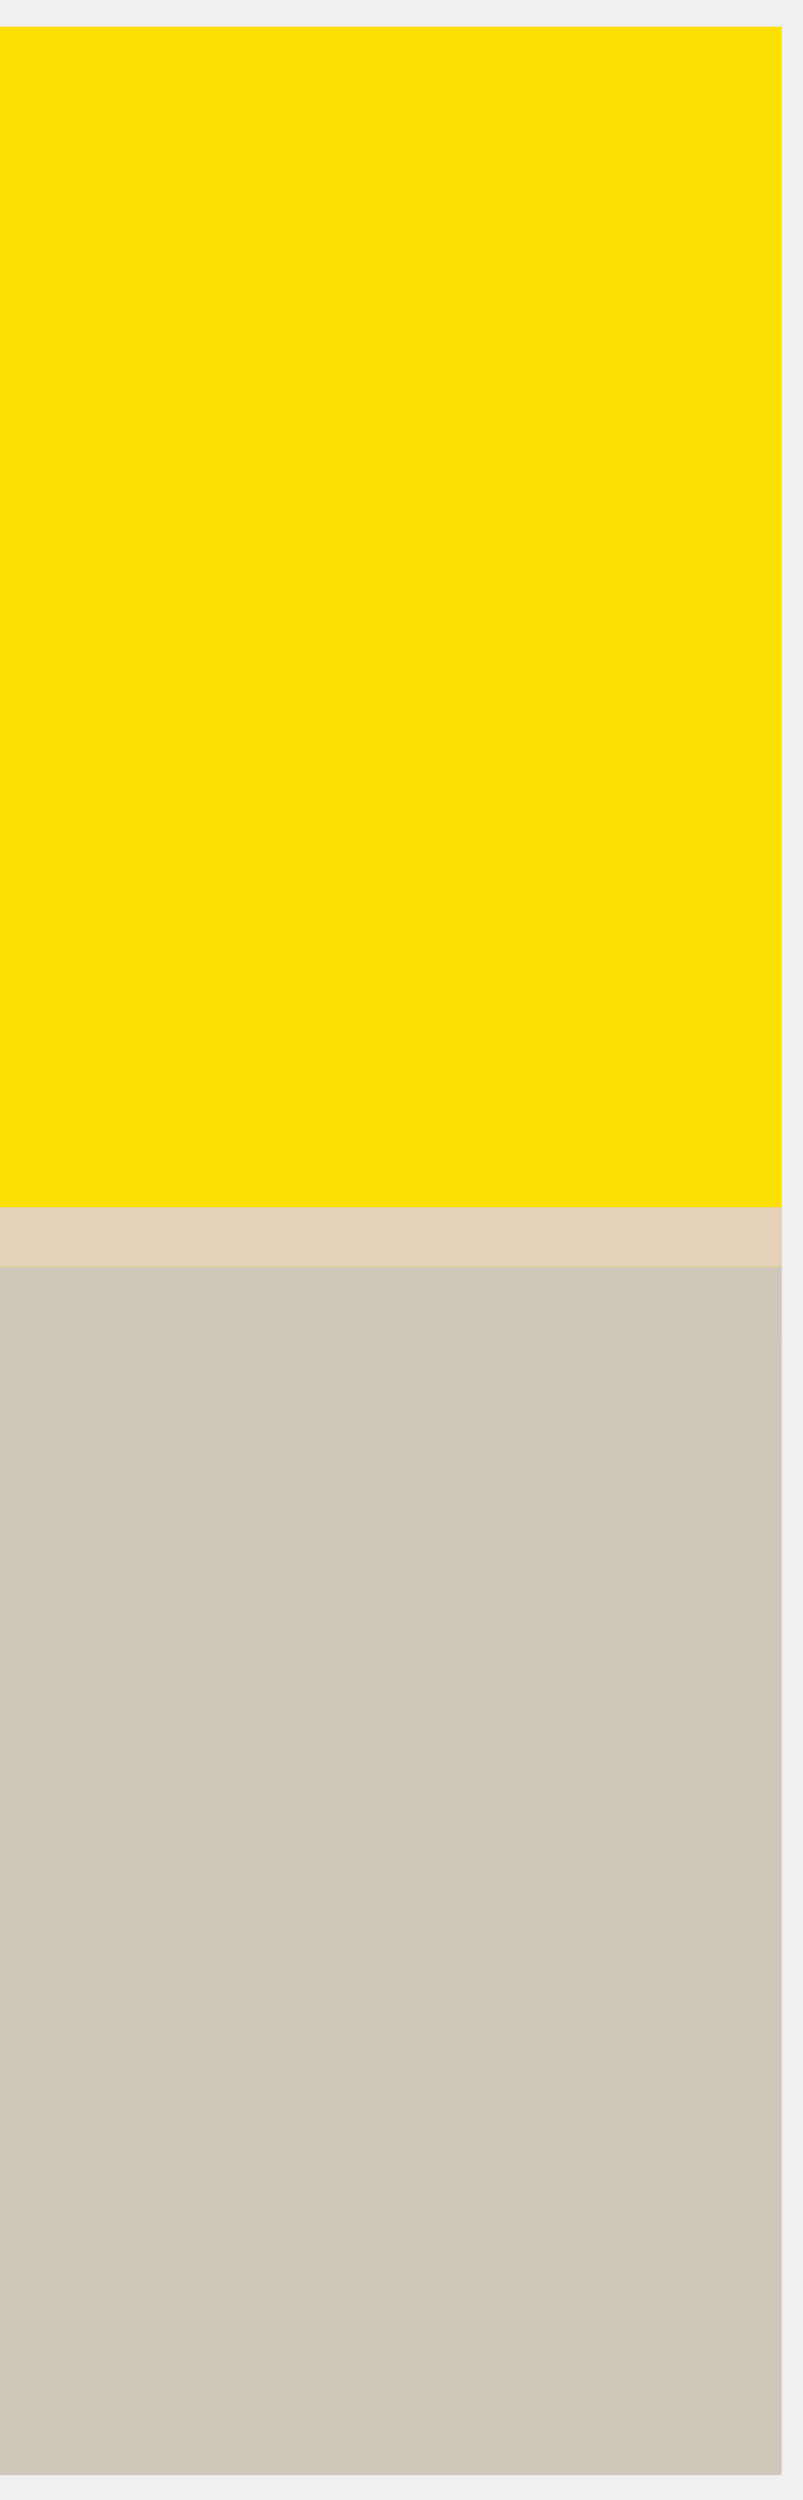
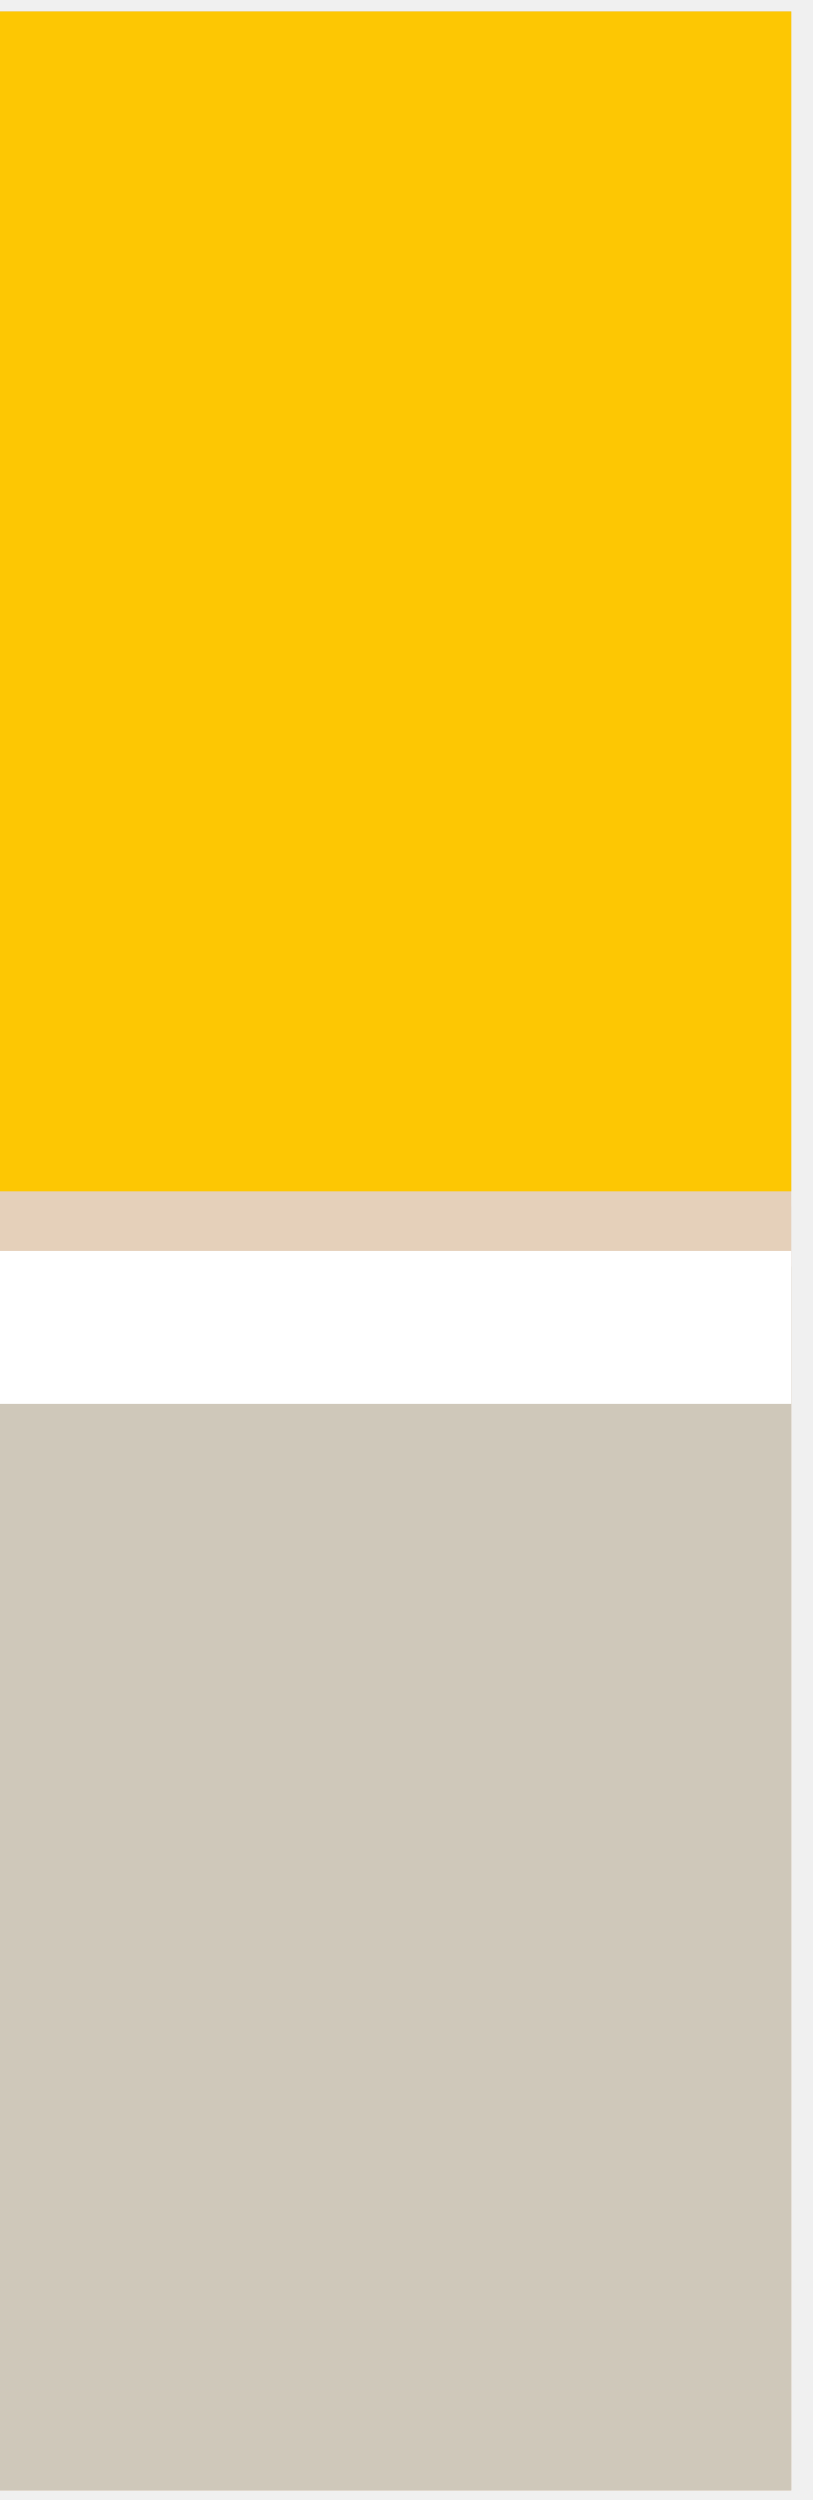
- <svg xmlns="http://www.w3.org/2000/svg" width="26" height="81" viewBox="0 0 26 81" fill="none">
-   <g clip-path="url(#clip0_1839_134)">
-     <rect width="25.32" height="79.326" transform="translate(0 0.865723)" fill="#E5D0BA" />
-     <rect y="-1.601" width="79.326" height="45.058" fill="#FDE003" />
-     <mask id="path-2-outside-1_1839_134" maskUnits="userSpaceOnUse" x="-1.063" y="39.029" width="27" height="42" fill="black">
-       <rect fill="white" x="-1.063" y="39.029" width="27" height="42" />
-       <path d="M-1.063 41.029H25.936V80.692H-1.063V41.029Z" />
+ <svg xmlns="http://www.w3.org/2000/svg" width="26" height="80" viewBox="0 0 26 80" fill="none">
+   <g clip-path="url(#clip0_1875_31)">
+     <rect width="25.32" height="79.326" transform="translate(0 0.365723)" fill="#E5D0BA" />
+     <rect y="0.366" width="25.32" height="37.756" fill="#FDC703" />
+     <mask id="path-2-outside-1_1875_31" maskUnits="userSpaceOnUse" x="-1.299" y="38.529" width="27" height="42" fill="black">
+       <rect fill="white" x="-1.299" y="38.529" width="27" height="42" />
+       <path d="M-1.299 40.529H25.701V80.192H-1.299V40.529Z" />
    </mask>
-     <path d="M-1.063 41.029H25.936V80.692H-1.063V41.029Z" fill="#CFC8BA" />
-     <path d="M-1.063 42.942H25.936V39.115H-1.063V42.942Z" fill="#E5D0BA" mask="url(#path-2-outside-1_1839_134)" />
+     <path d="M-1.299 40.529H25.701V80.192H-1.299V40.529Z" fill="#CFC8BA" />
+     <path d="M-1.299 42.442H25.701V38.615H-1.299V42.442Z" fill="#E5D0BA" mask="url(#path-2-outside-1_1875_31)" />
+     <path d="M-1.299 40.029H25.701V44.924H-1.299V40.029Z" fill="white" />
  </g>
  <defs>
-     <clipPath id="clip0_1839_134">
-       <rect width="25.32" height="79.326" fill="white" transform="translate(0 0.865723)" />
+     <clipPath id="clip0_1875_31">
+       <rect width="25.32" height="79.326" fill="white" transform="translate(0 0.365723)" />
    </clipPath>
  </defs>
</svg>
